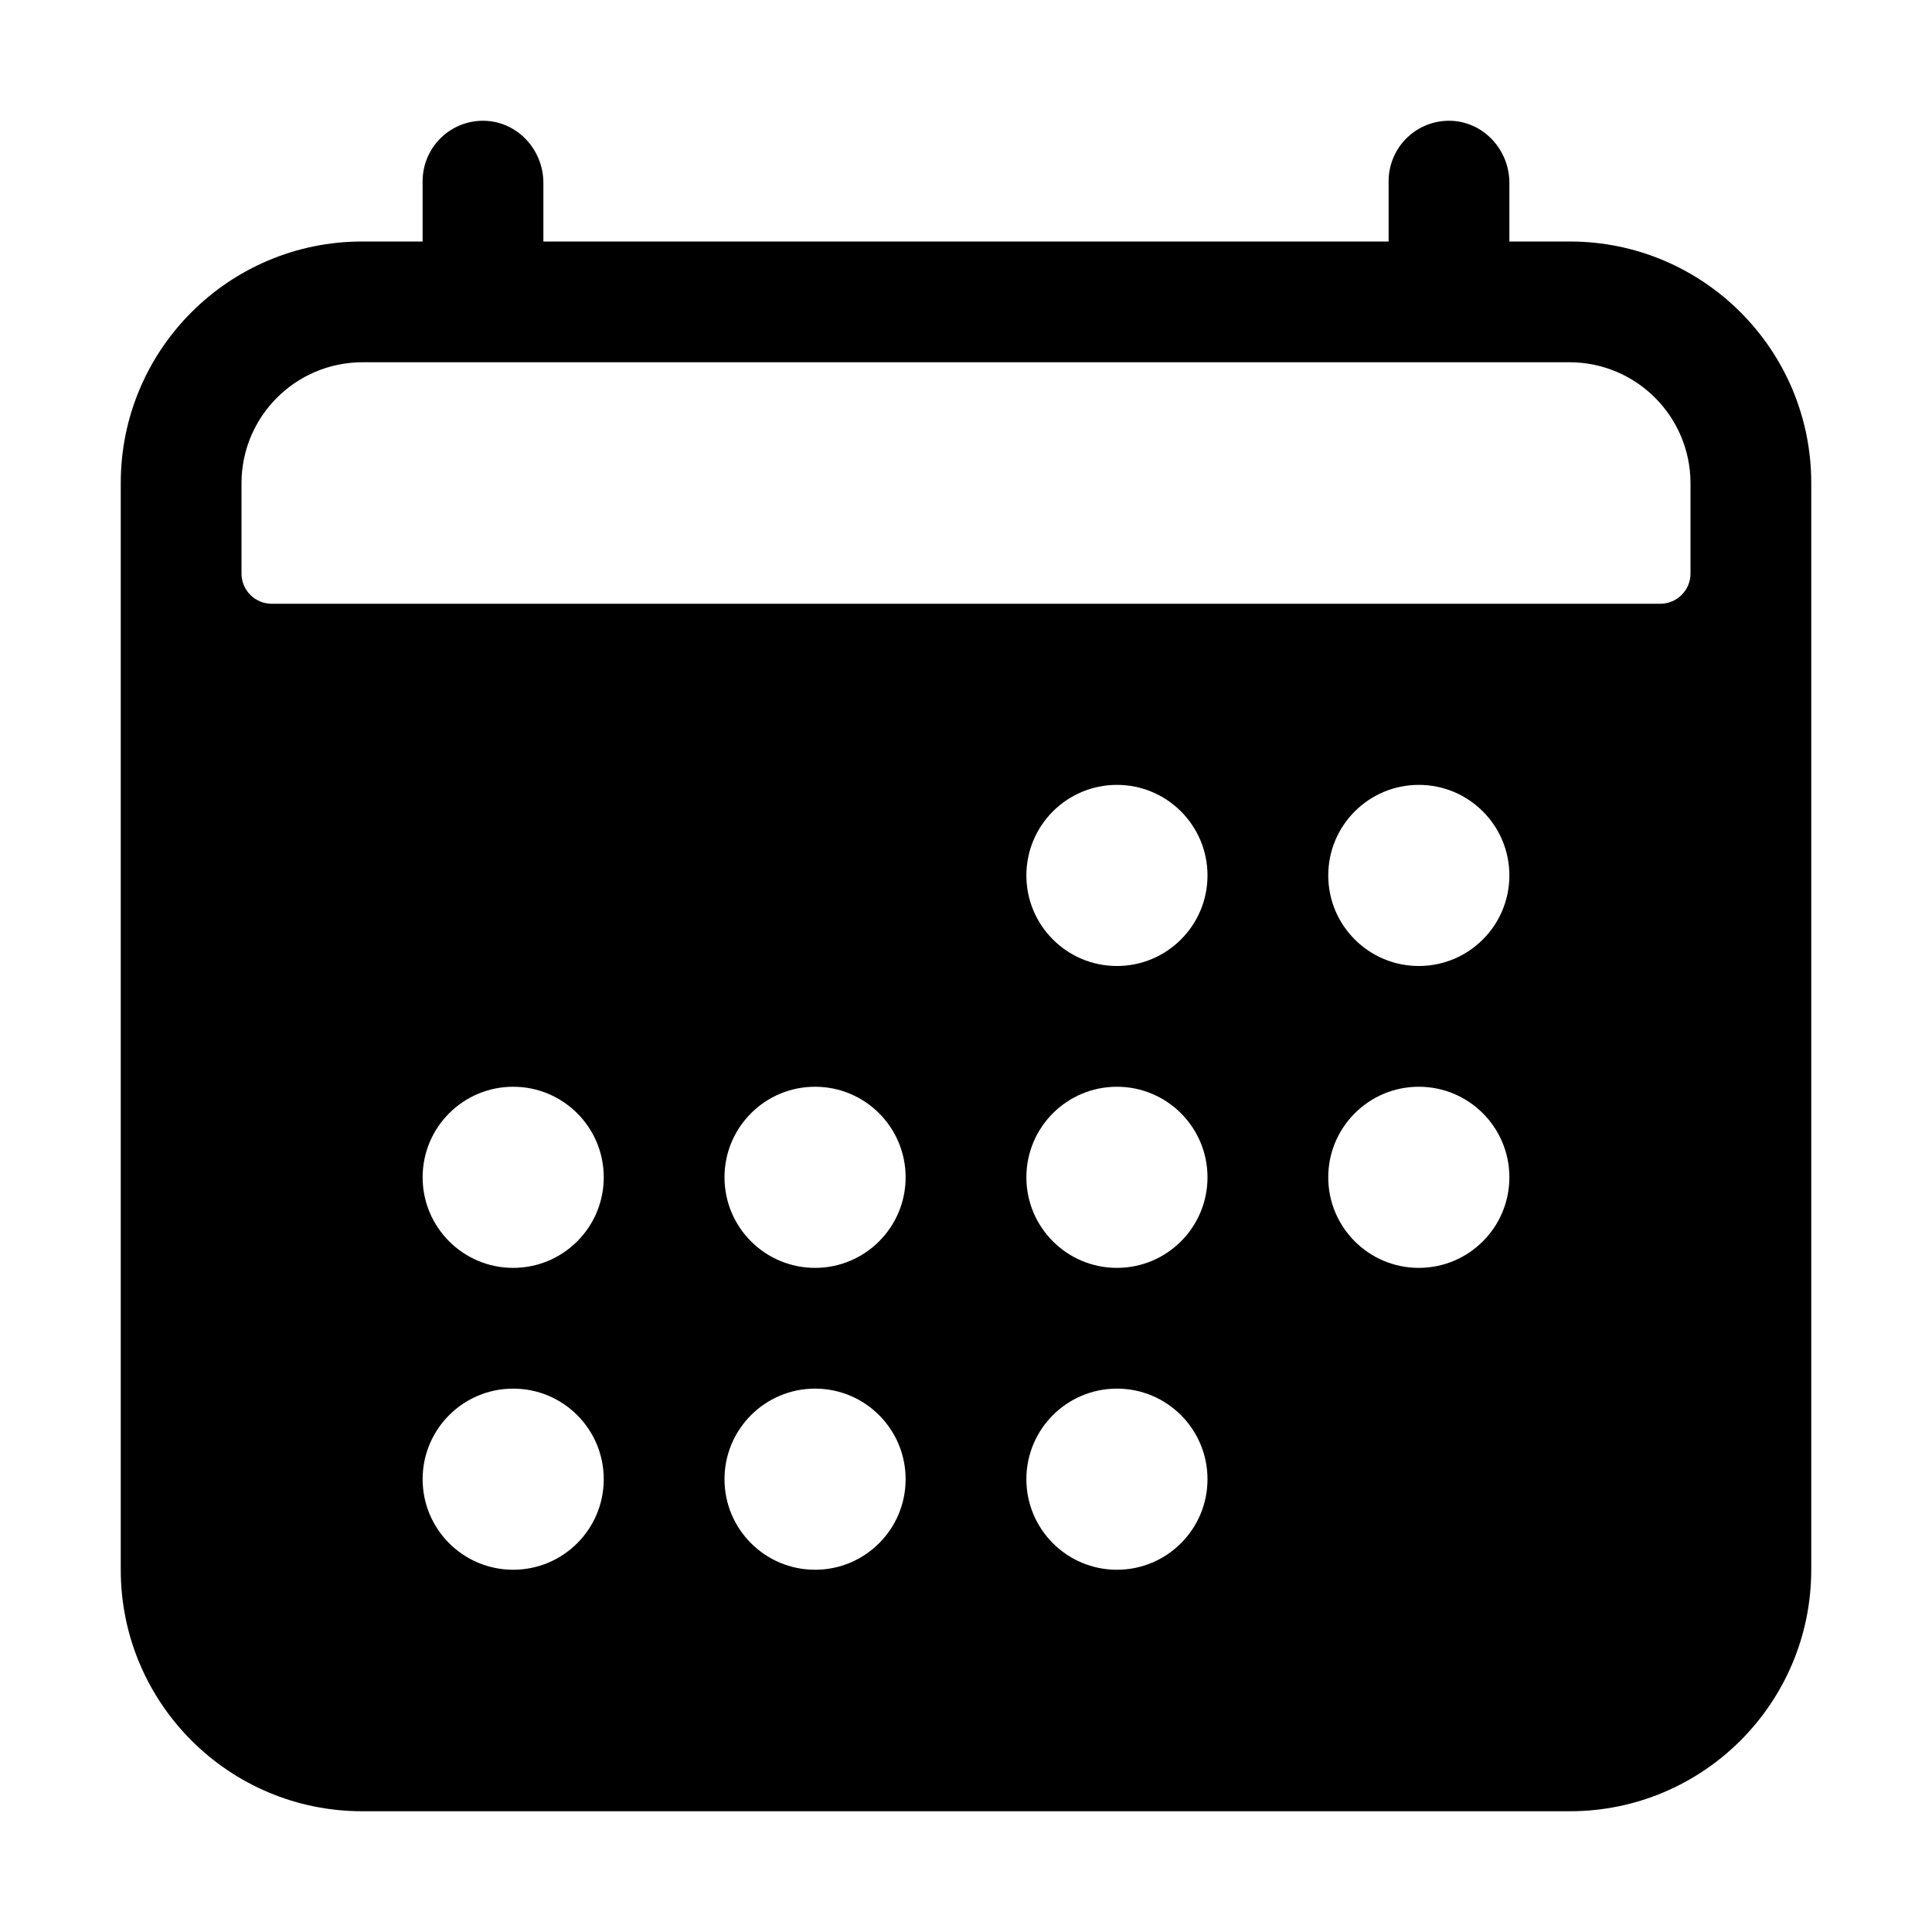
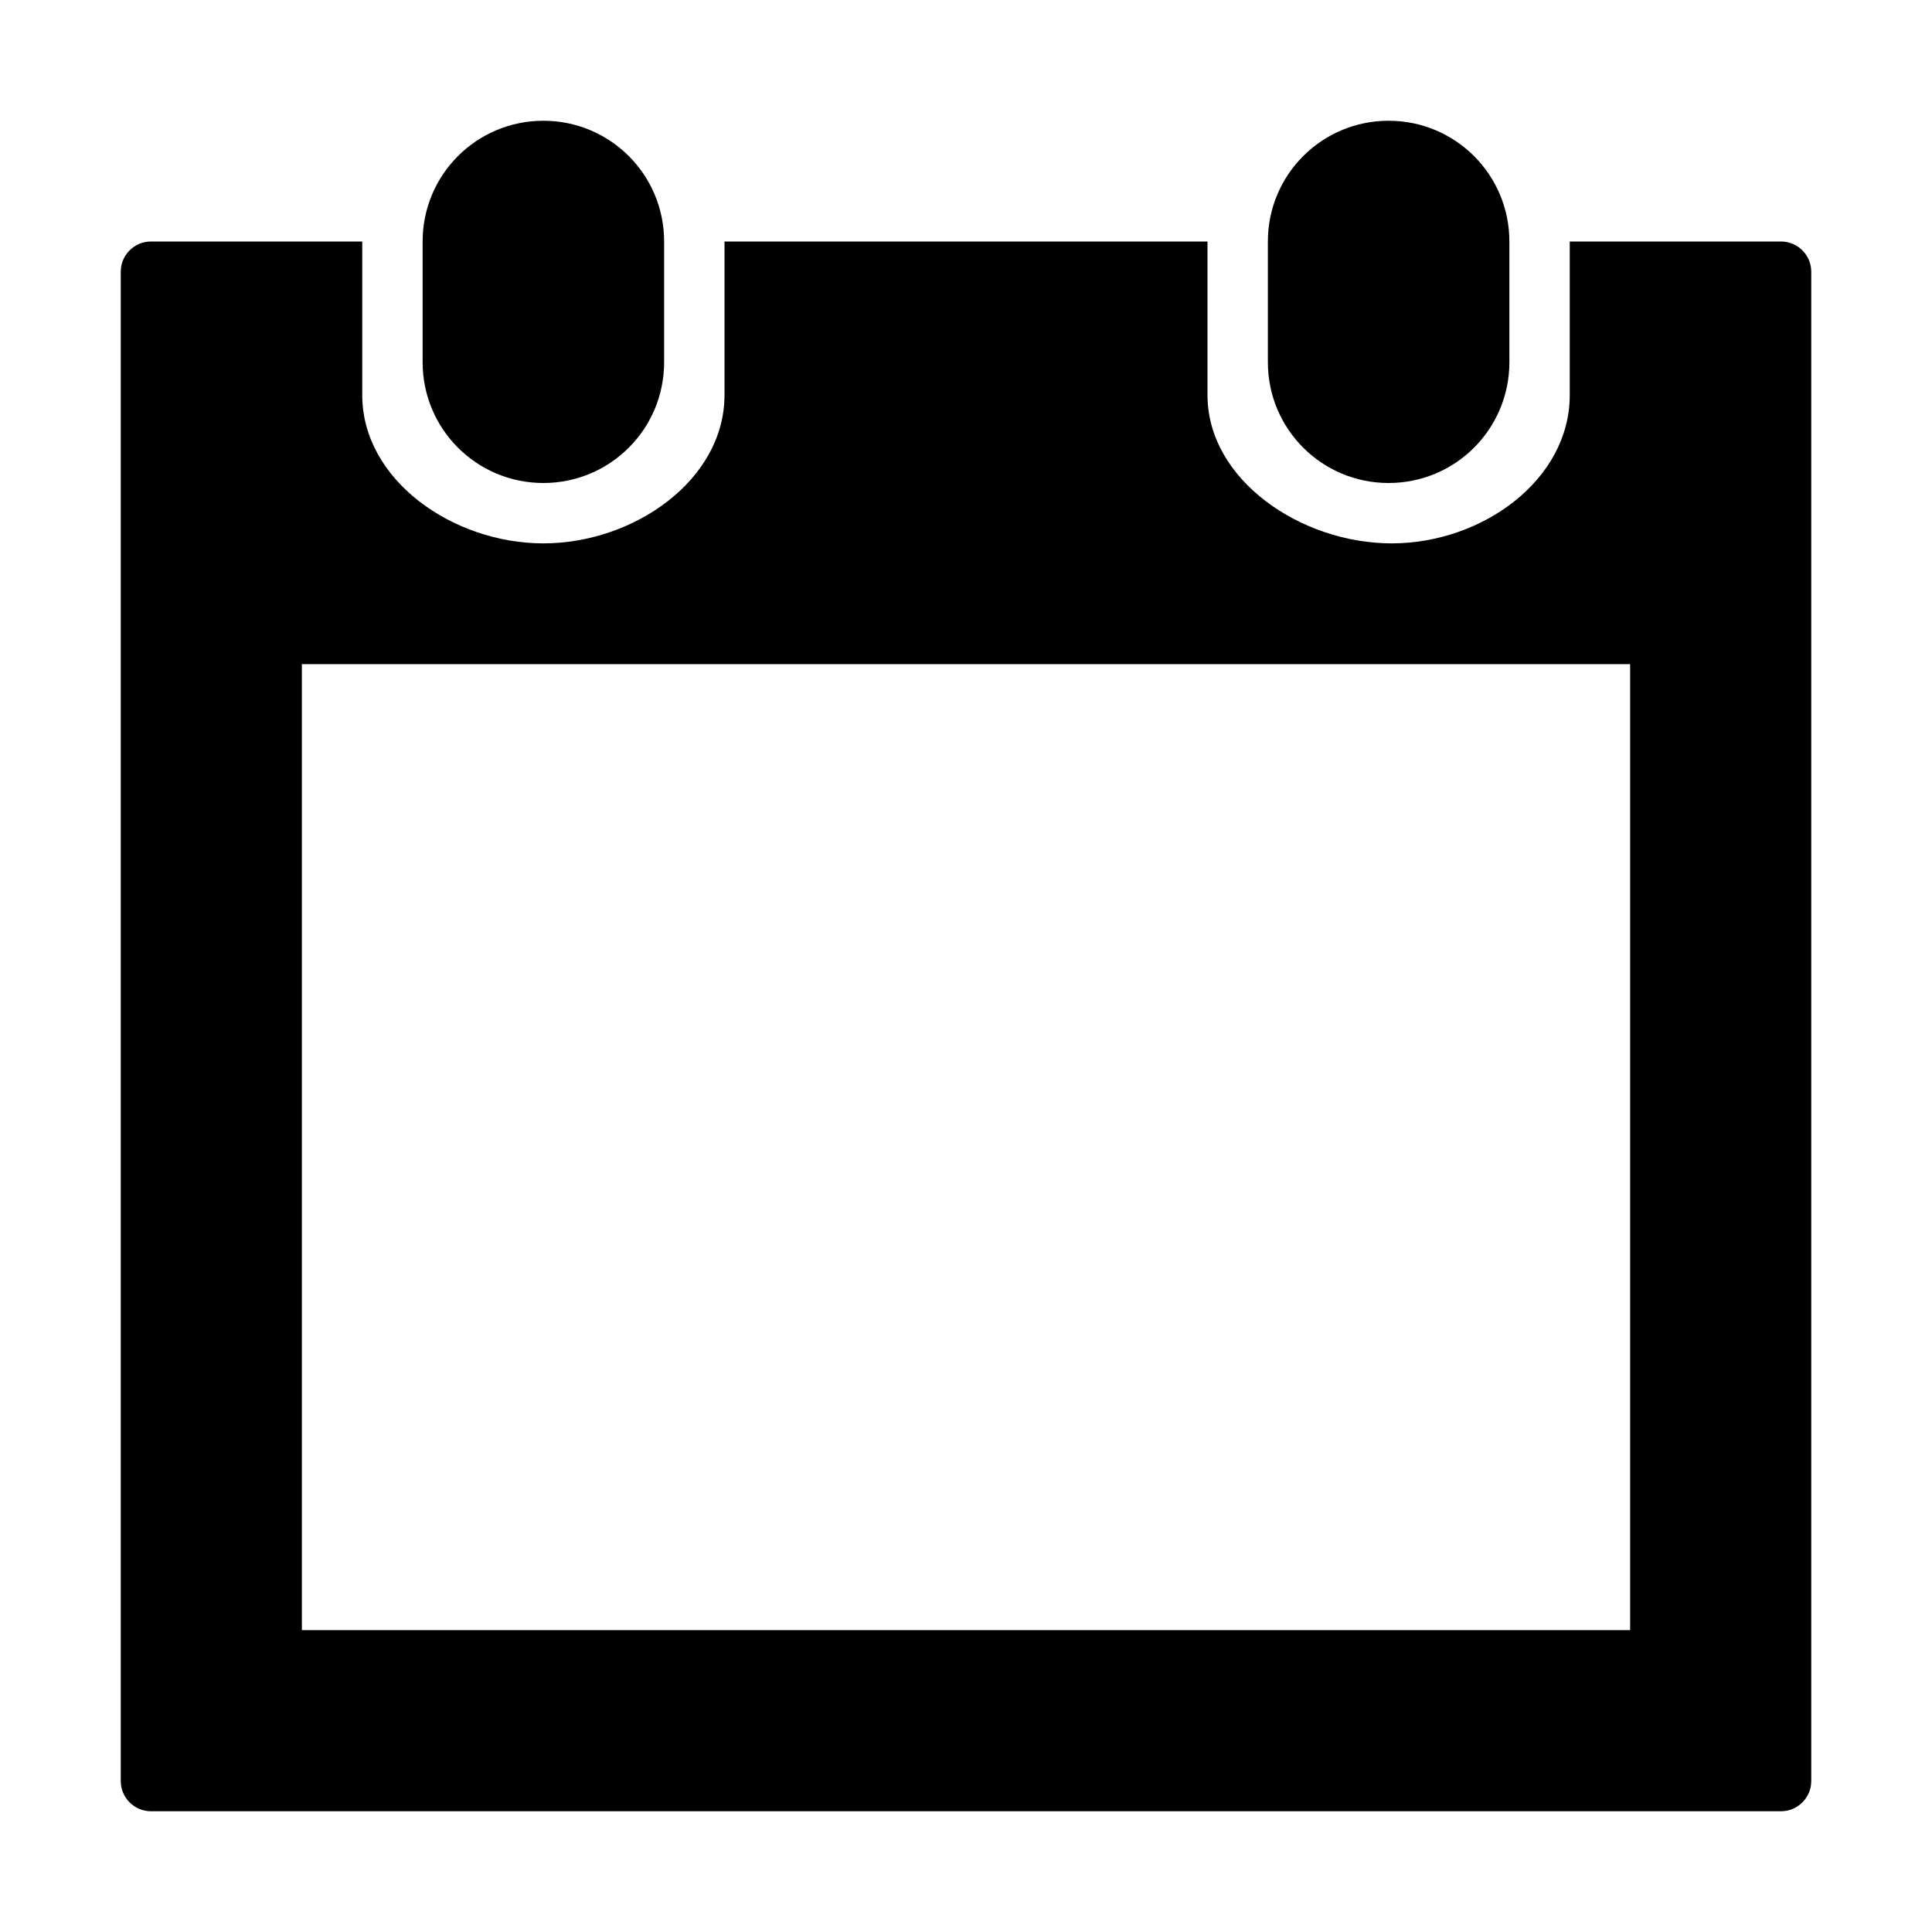
- <svg xmlns="http://www.w3.org/2000/svg" width="512" height="512" viewBox="0 0 512 512">
-   <path d="M416,64H400V48.45c0-8.61-6.62-16-15.23-16.43A16,16,0,0,0,368,48V64H144V48.45c0-8.61-6.62-16-15.23-16.43A16,16,0,0,0,112,48V64H96a64,64,0,0,0-64,64V416a64,64,0,0,0,64,64H416a64,64,0,0,0,64-64V128A64,64,0,0,0,416,64ZM136,416a24,24,0,1,1,24-24A24,24,0,0,1,136,416Zm0-80a24,24,0,1,1,24-24A24,24,0,0,1,136,336Zm80,80a24,24,0,1,1,24-24A24,24,0,0,1,216,416Zm0-80a24,24,0,1,1,24-24A24,24,0,0,1,216,336Zm80,80a24,24,0,1,1,24-24A24,24,0,0,1,296,416Zm0-80a24,24,0,1,1,24-24A24,24,0,0,1,296,336Zm0-80a24,24,0,1,1,24-24A24,24,0,0,1,296,256Zm80,80a24,24,0,1,1,24-24A24,24,0,0,1,376,336Zm0-80a24,24,0,1,1,24-24A24,24,0,0,1,376,256Zm72-120v16a8,8,0,0,1-8,8H72a8,8,0,0,1-8-8V128A32.09,32.09,0,0,1,96,96H416a32.09,32.09,0,0,1,32,32Z" />
+ <svg xmlns="http://www.w3.org/2000/svg" version="1.1" id="Layer_1" x="0px" y="0px" width="512px" height="512px" viewBox="0 0 512 512" style="enable-background:new 0 0 512 512;" xml:space="preserve">
+   <g>
+     <path d="M144,128c17.7,0,32-14.3,32-32V64c0-17.7-14.3-32-32-32s-32,14.3-32,32v32C112,113.7,126.3,128,144,128z" />
+     <path d="M368,128c17.7,0,32-14.3,32-32V64c0-17.7-14.3-32-32-32s-32,14.3-32,32v32C336,113.7,350.3,128,368,128z" />
+     <path d="M472,64h-56v40.7c0,22.5-23.2,39.3-47.2,39.3S320,127.2,320,104.7V64H192v40.7c0,22.5-24,39.3-48,39.3s-48-16.8-48-39.3V64   H40c-4.4,0-8,3.6-8,8v400c0,4.4,3.6,8,8,8h432c4.4,0,8-3.6,8-8V72C480,67.6,476.4,64,472,64z M432,432H80V176h352V432z" />
+   </g>
</svg>
